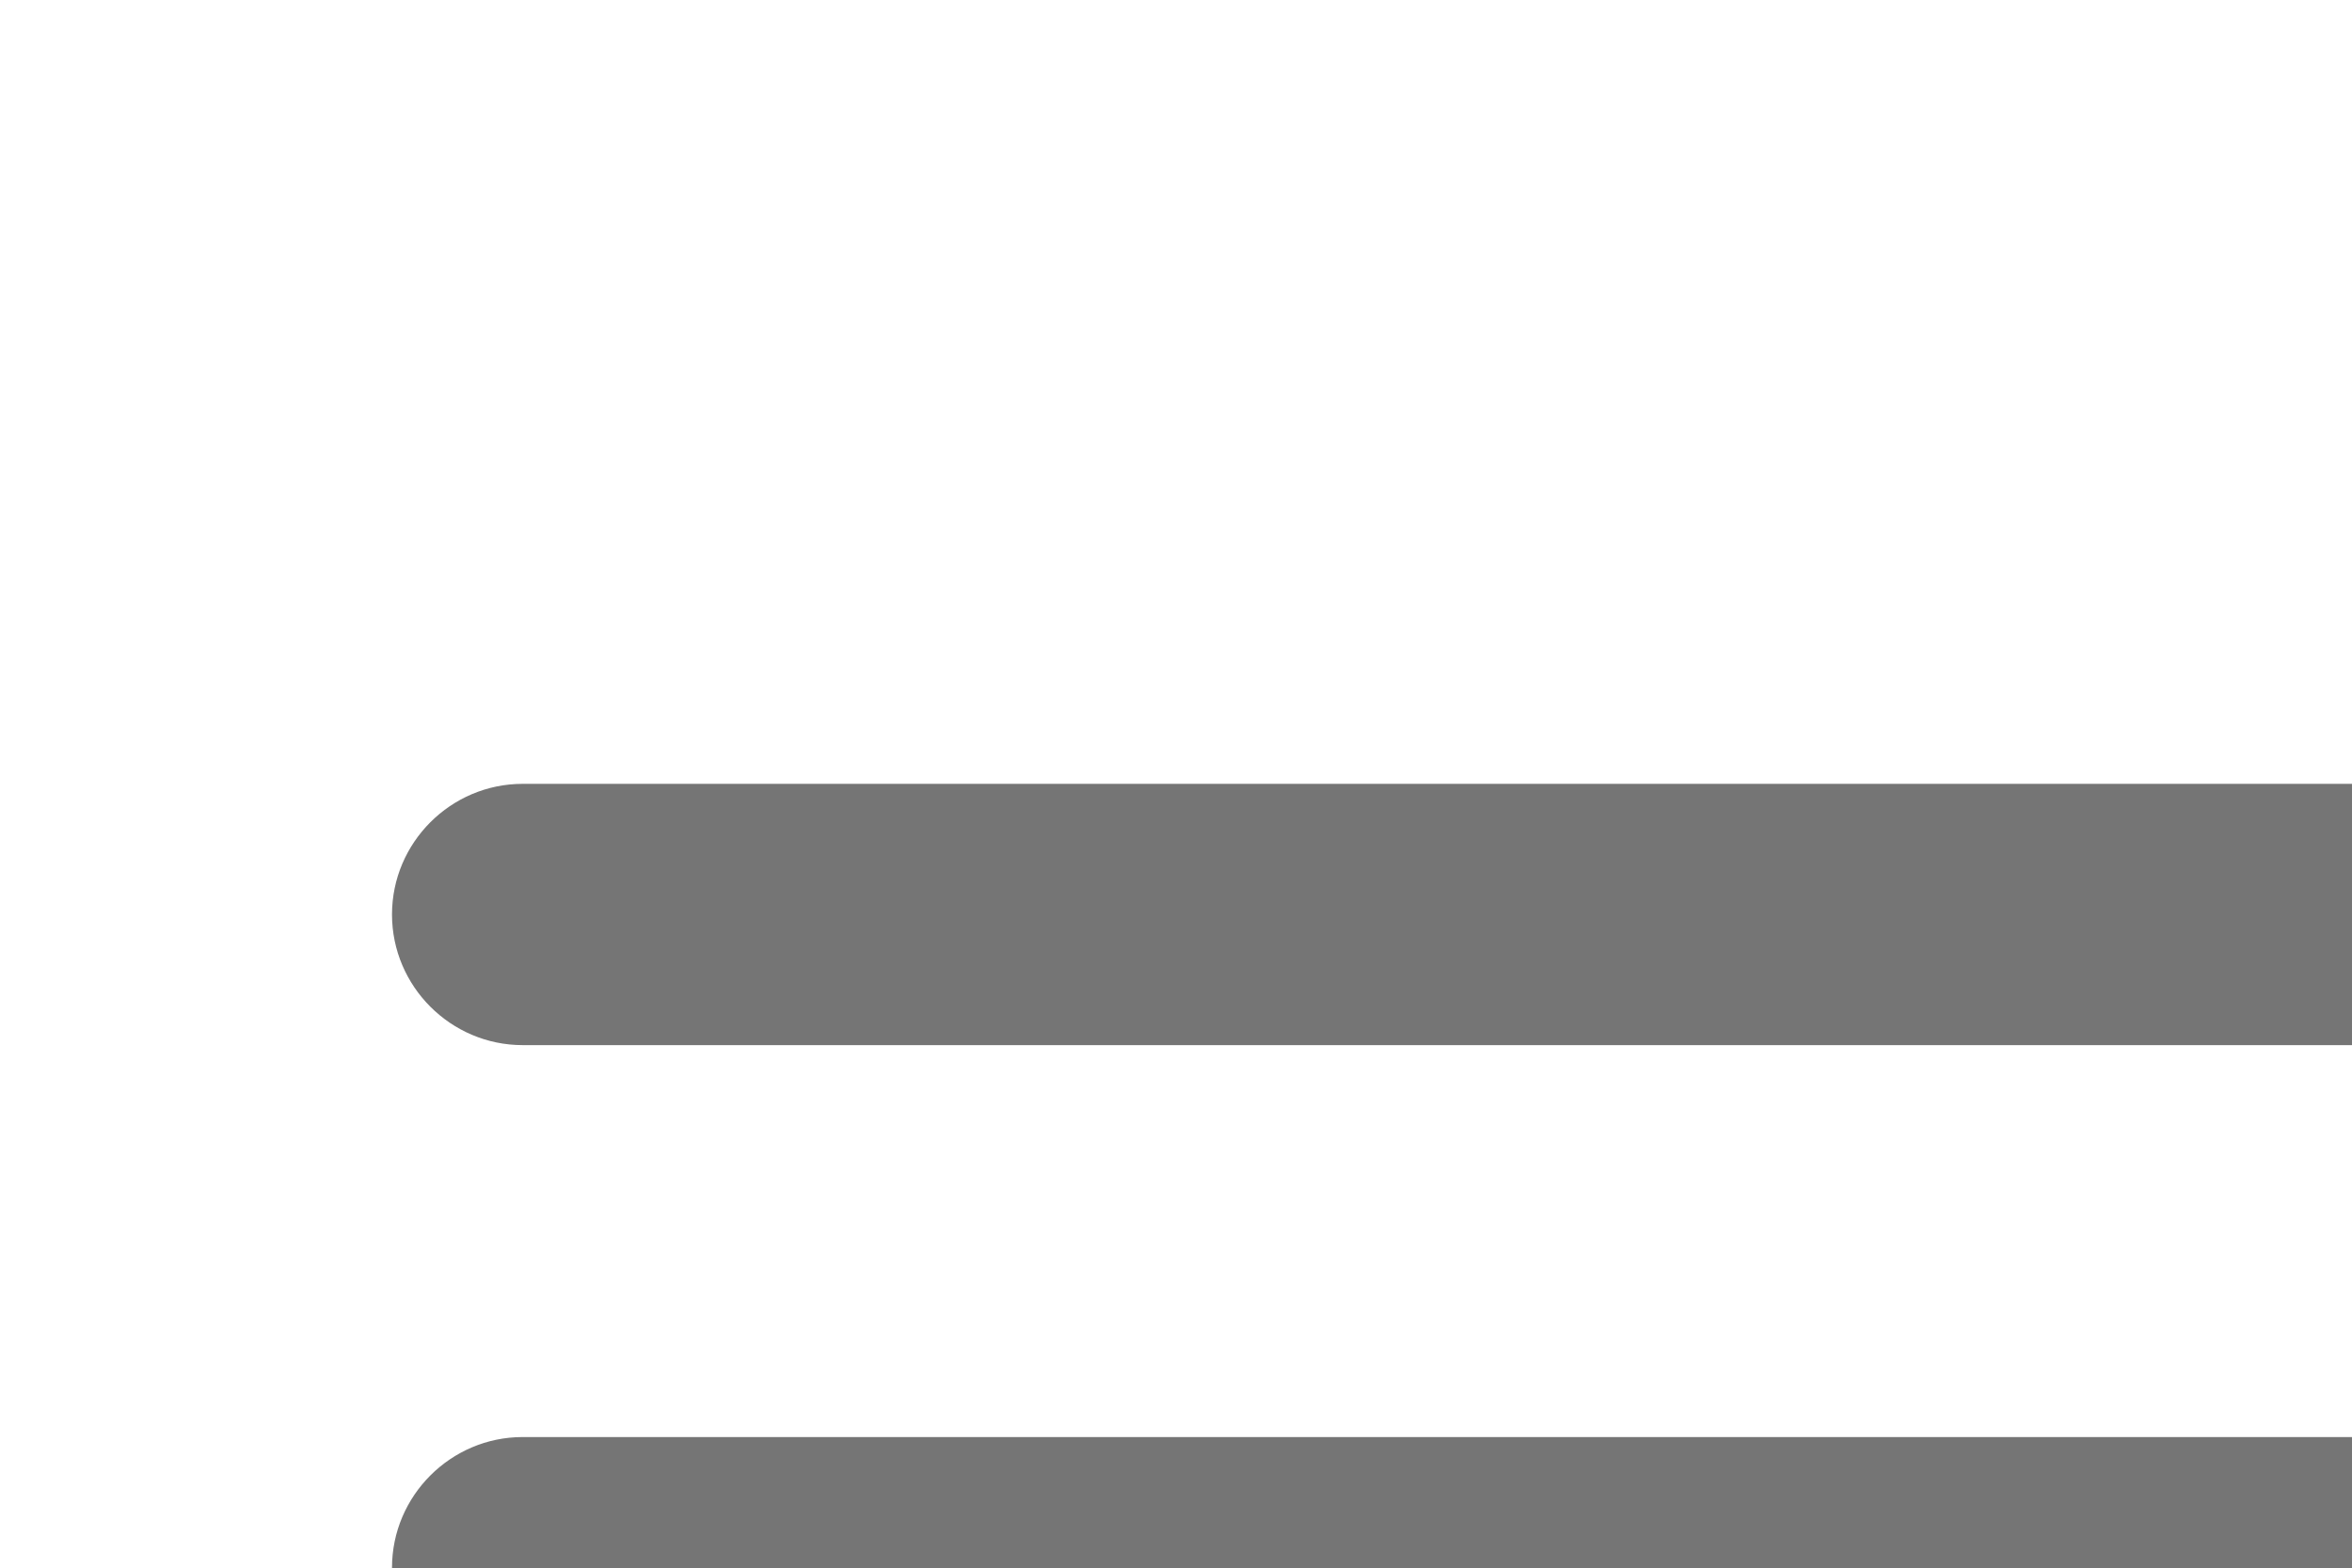
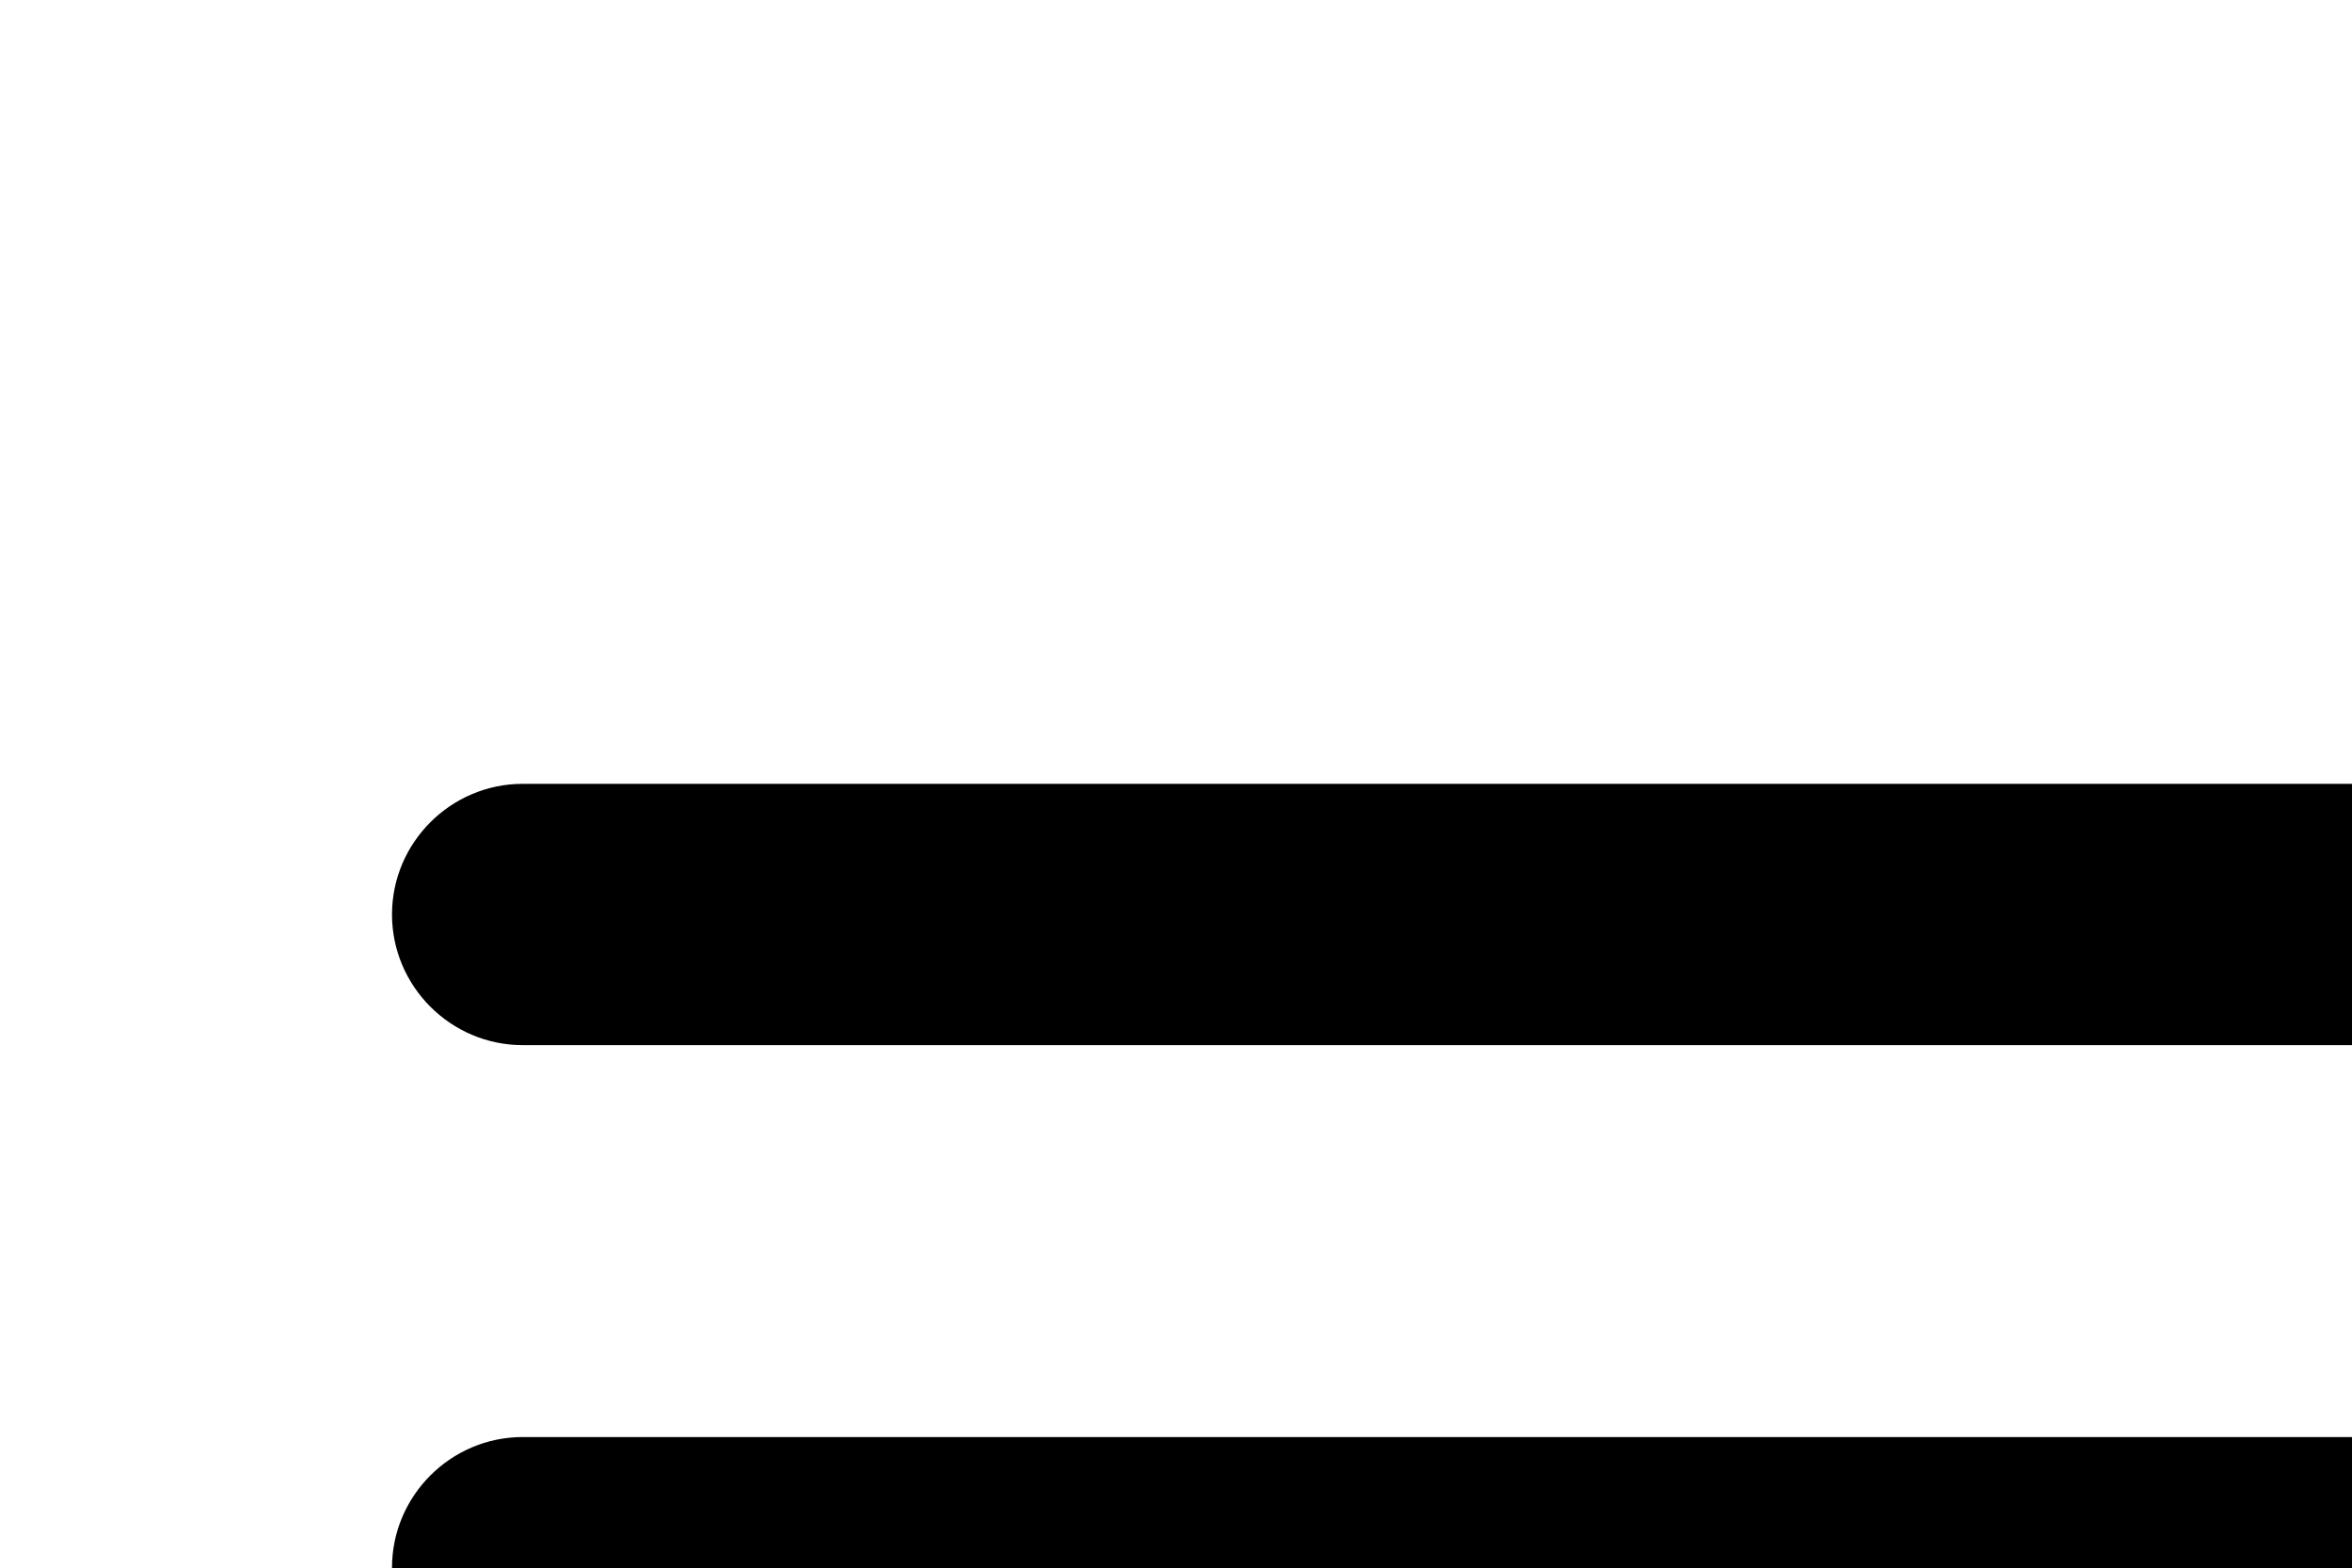
- <svg xmlns="http://www.w3.org/2000/svg" fill="none">
+ <svg xmlns="http://www.w3.org/2000/svg">
  <g id="icon/navigation/menu_24px">
-     <path id="icon/navigation/menu_24px_2" fill-rule="evenodd" clip-rule="evenodd" d="M4 8C3.45 8 3 7.55 3 7C3 6.45 3.45 6 4 6H20C20.55 6 21 6.45 21 7C21 7.55 20.55 8 20 8H4ZM4 13H20C20.55 13 21 12.55 21 12C21 11.45 20.55 11 20 11H4C3.45 11 3 11.45 3 12C3 12.55 3.45 13 4 13ZM4 18H20C20.55 18 21 17.55 21 17C21 16.45 20.55 16 20 16H4C3.45 16 3 16.45 3 17C3 17.55 3.45 18 4 18Z" fill="black" fill-opacity="0.54" />
+     <path id="icon/navigation/menu_24px_2" fill-rule="evenodd" clip-rule="evenodd" d="M4 8C3.45 8 3 7.55 3 7C3 6.45 3.45 6 4 6H20C20.55 6 21 6.45 21 7C21 7.55 20.55 8 20 8H4ZM4 13H20C20.55 13 21 12.55 21 12C21 11.45 20.55 11 20 11H4C3.45 11 3 11.45 3 12C3 12.55 3.45 13 4 13ZM4 18H20C20.55 18 21 17.55 21 17C21 16.45 20.55 16 20 16H4C3.45 16 3 16.45 3 17C3 17.55 3.45 18 4 18Z" />
  </g>
</svg>
